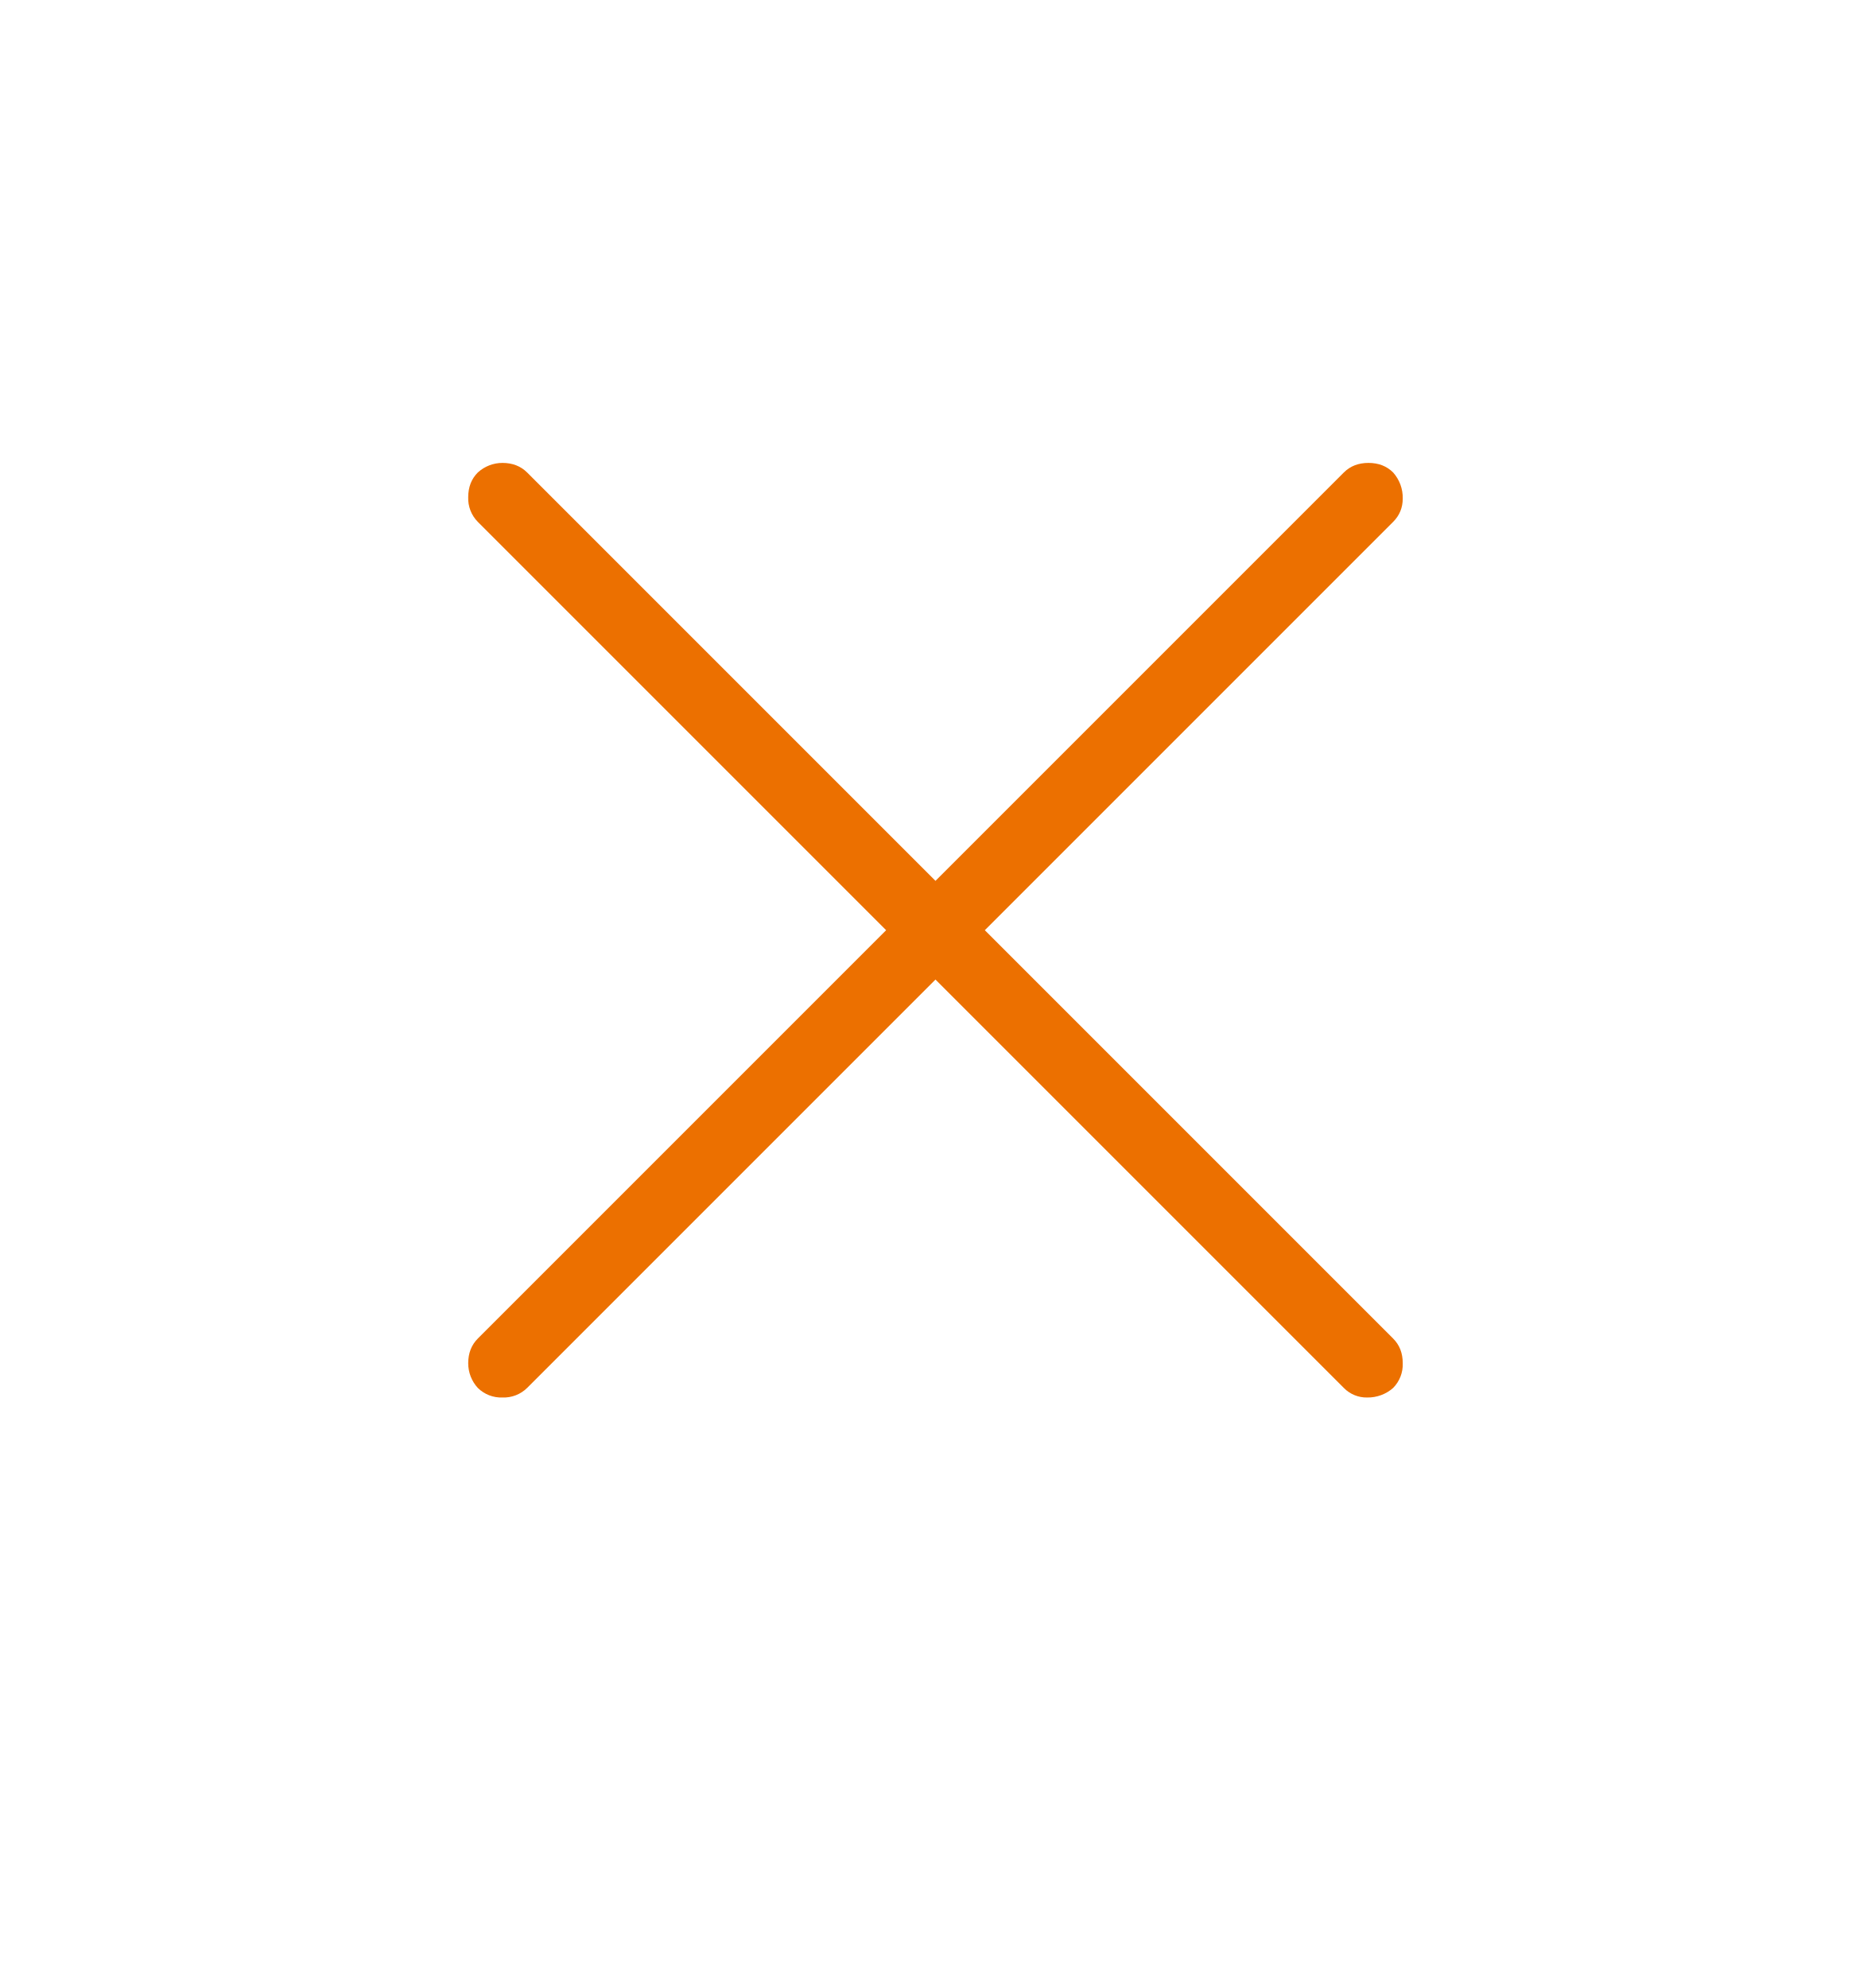
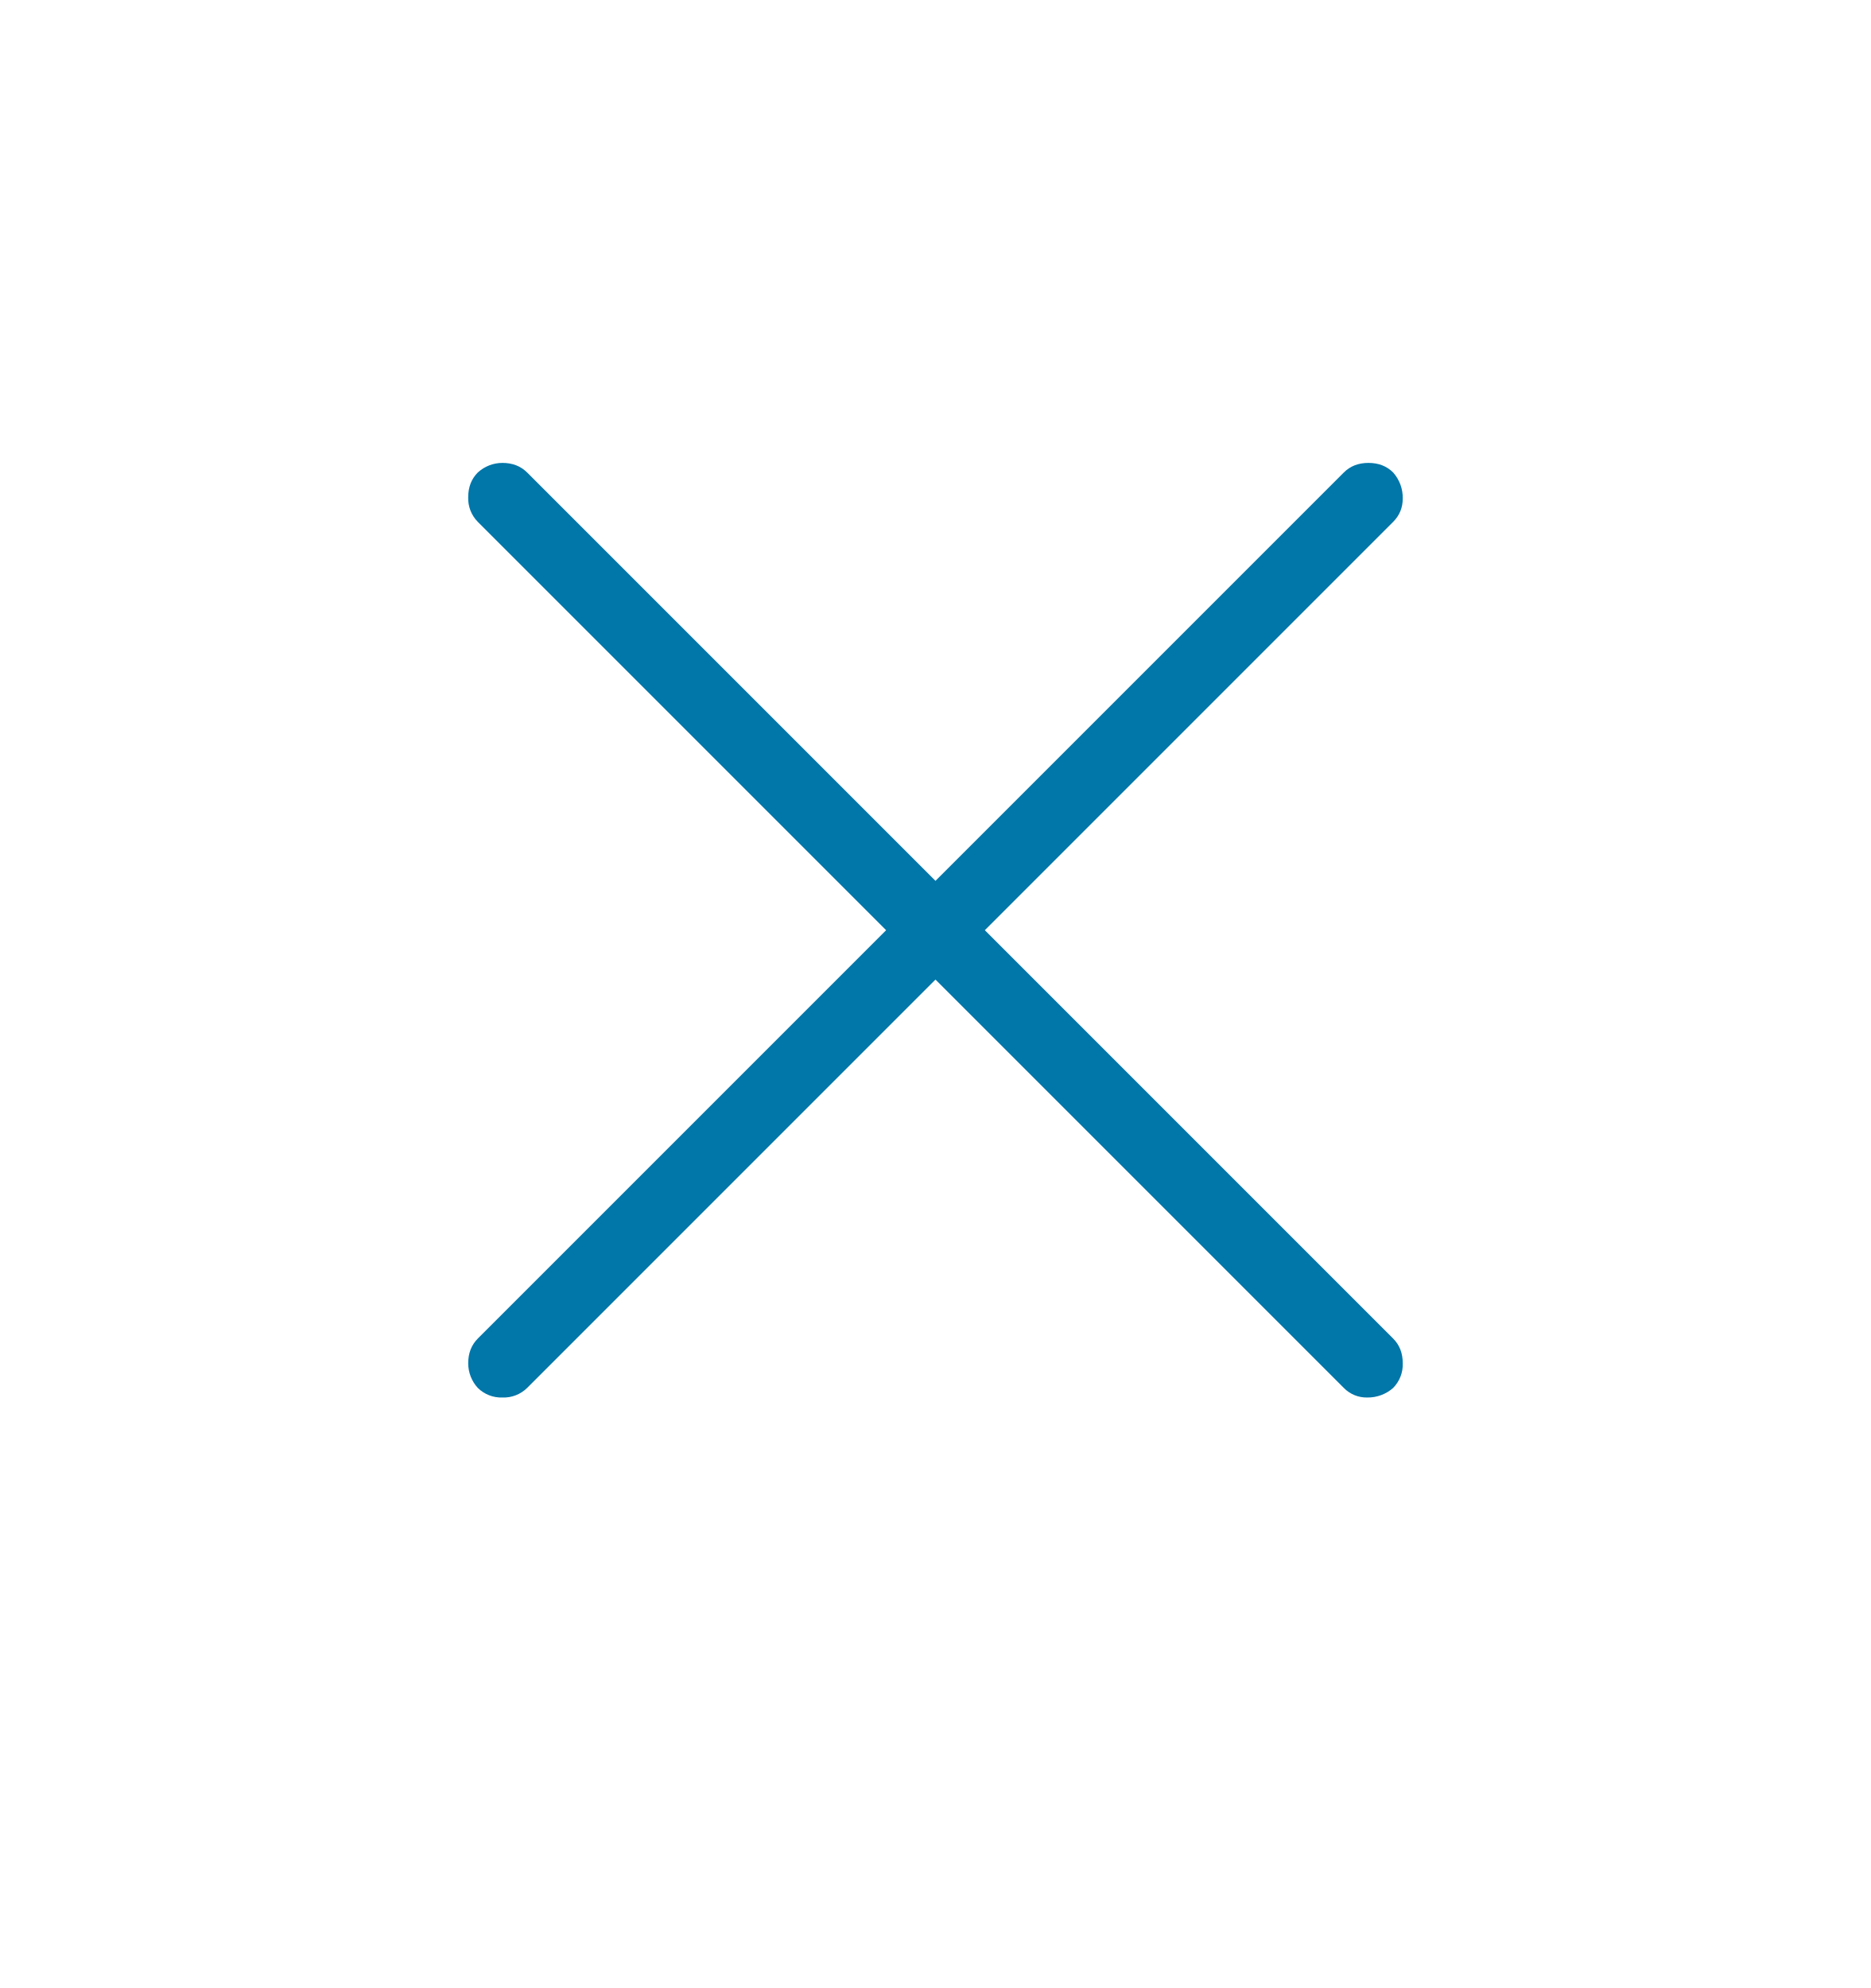
<svg xmlns="http://www.w3.org/2000/svg" width="32" height="34" fill="none">
-   <path d="M23.828 22.893c.11.11.164.25.164.422a.571.571 0 01-.164.422.654.654 0 01-.445.164.543.543 0 01-.399-.164L16 16.753l-6.984 6.984a.571.571 0 01-.422.164.571.571 0 01-.422-.164.624.624 0 01-.164-.422c0-.172.055-.312.164-.422l6.984-6.984-6.984-6.984a.571.571 0 01-.164-.422c0-.172.055-.313.164-.422a.624.624 0 01.422-.164c.172 0 .312.055.422.164L16 15.065l6.984-6.984c.11-.11.25-.164.422-.164s.313.055.422.164a.65.65 0 01.164.445c0 .156-.055.29-.164.399l-6.984 6.984 6.984 6.984z" fill="#EC7000" />
+   <path d="M23.828 22.893c.11.11.164.25.164.422a.571.571 0 01-.164.422.654.654 0 01-.445.164.543.543 0 01-.399-.164L16 16.753l-6.984 6.984a.571.571 0 01-.422.164.571.571 0 01-.422-.164.624.624 0 01-.164-.422c0-.172.055-.312.164-.422l6.984-6.984-6.984-6.984a.571.571 0 01-.164-.422c0-.172.055-.313.164-.422a.624.624 0 01.422-.164c.172 0 .312.055.422.164L16 15.065l6.984-6.984c.11-.11.25-.164.422-.164s.313.055.422.164a.65.65 0 01.164.445c0 .156-.055.29-.164.399l-6.984 6.984 6.984 6.984z" fill="#0076A9" />
</svg>
